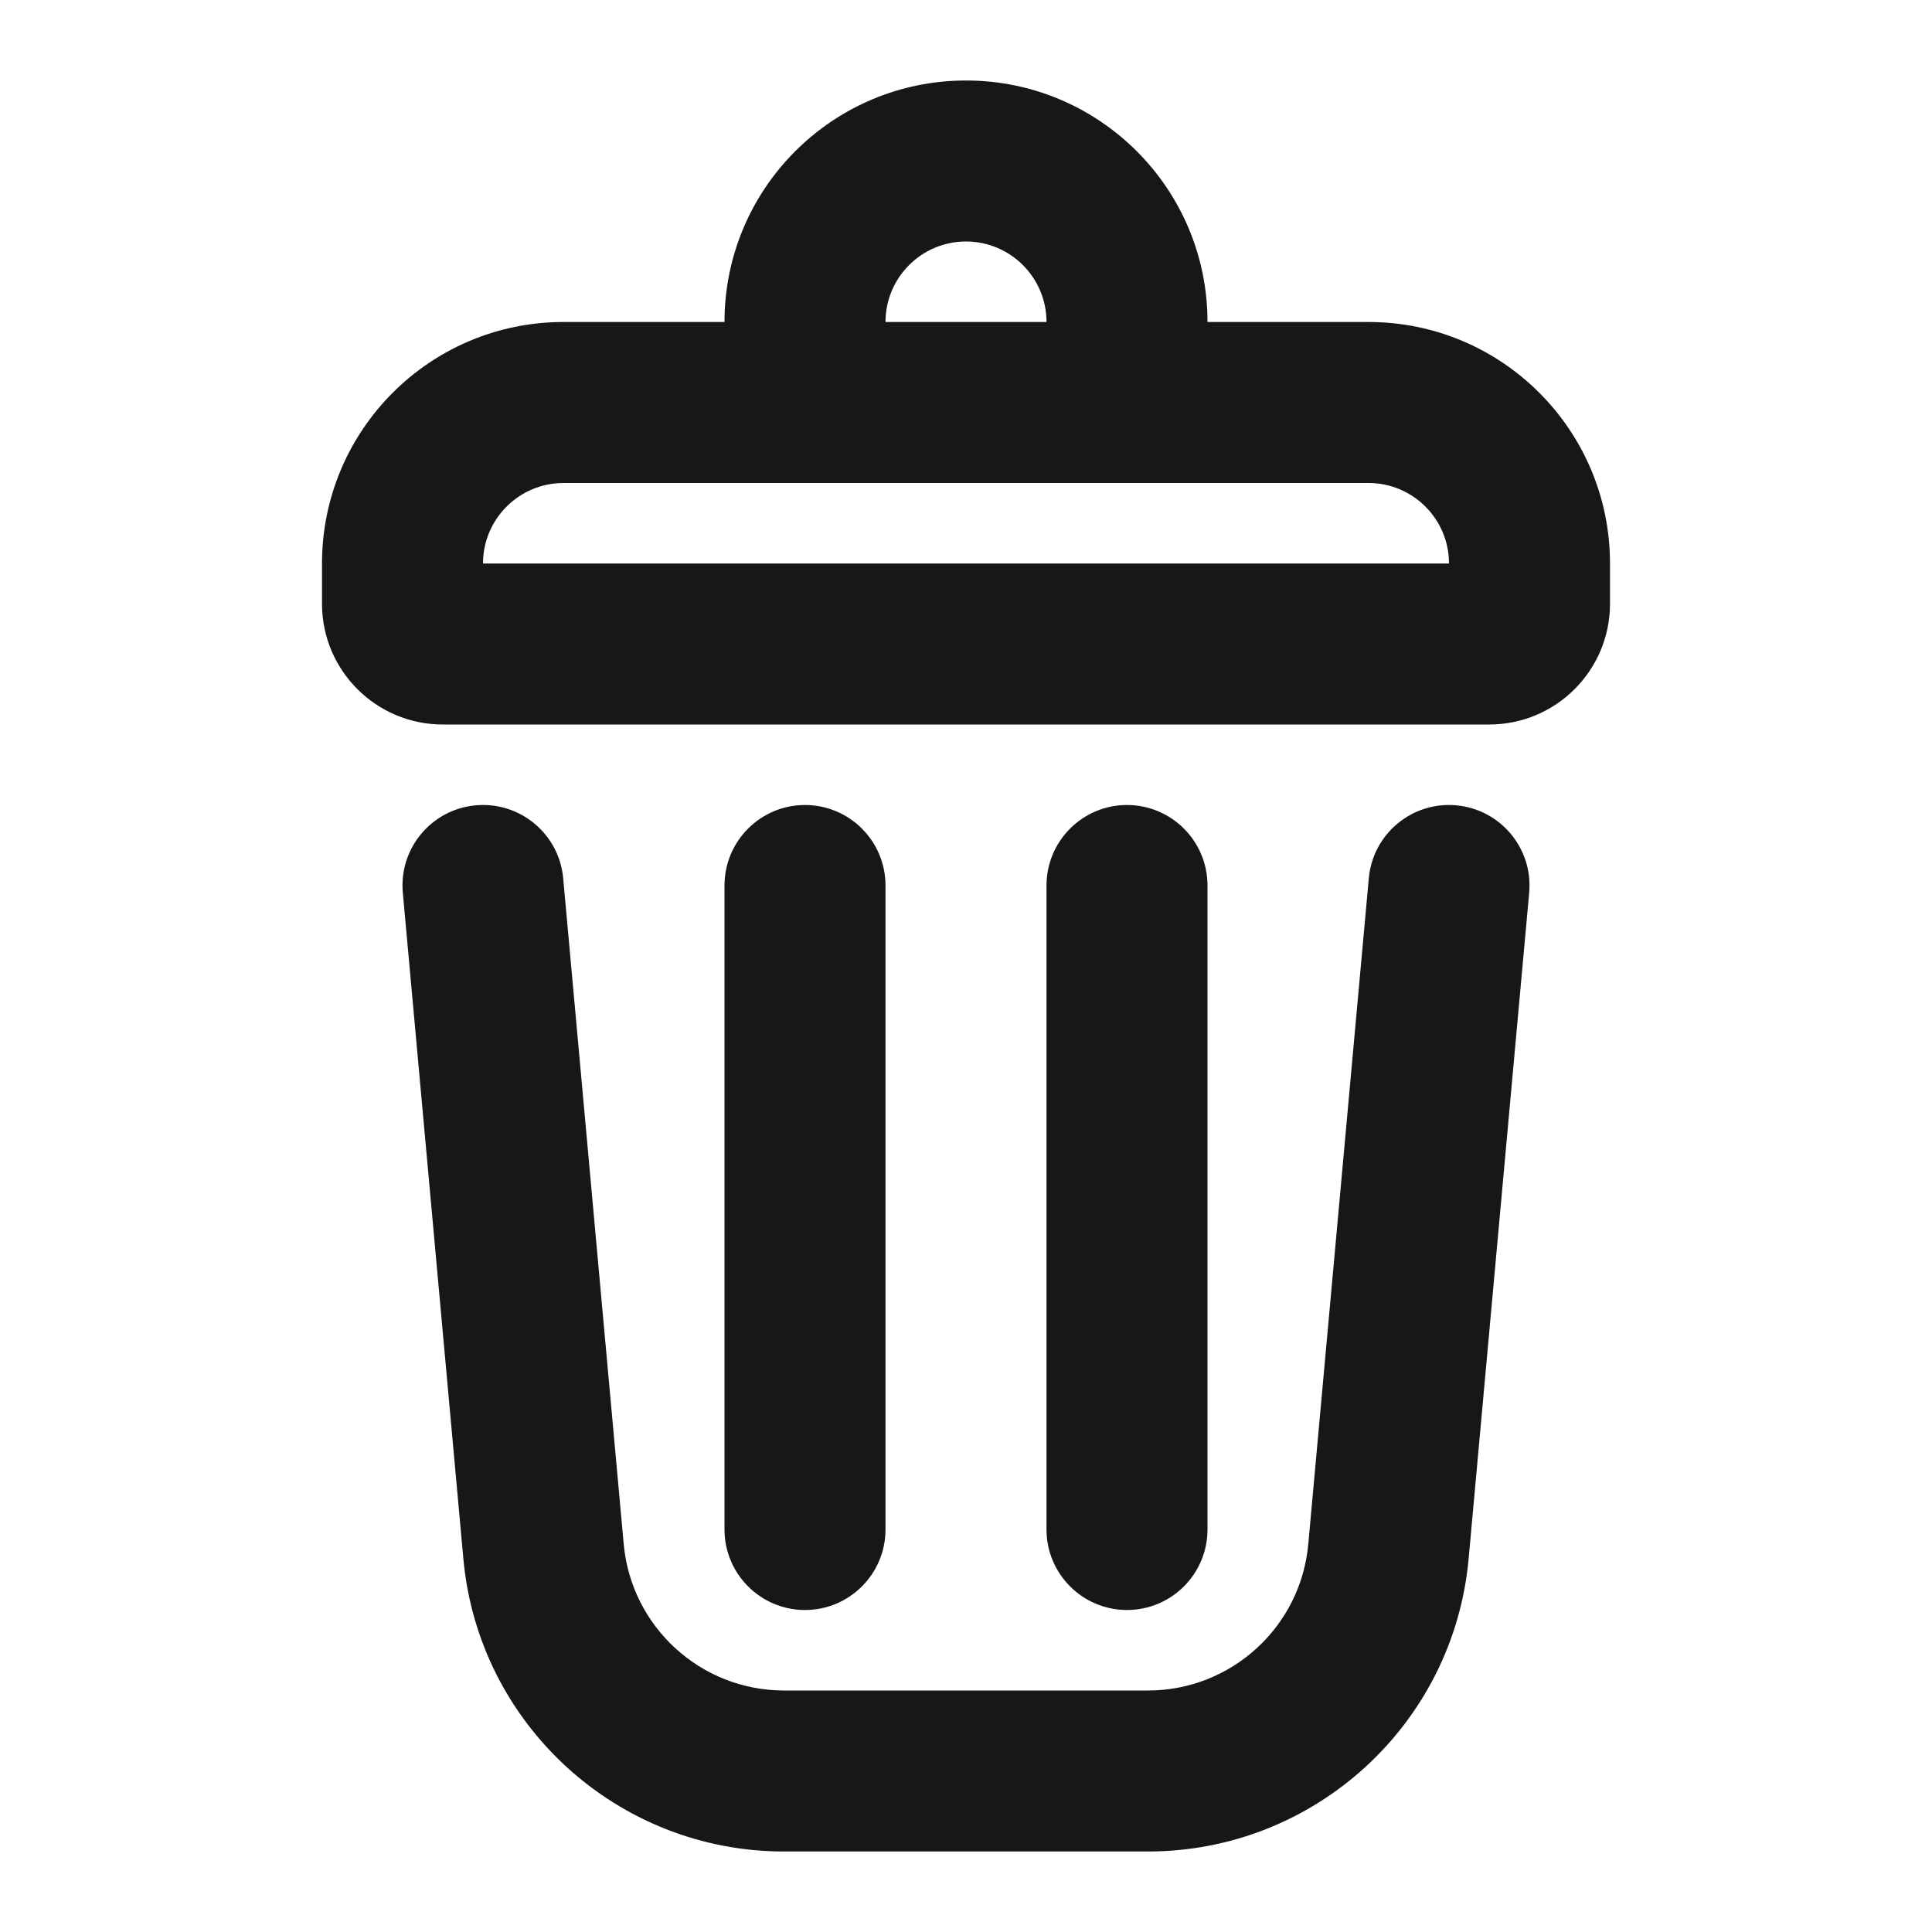
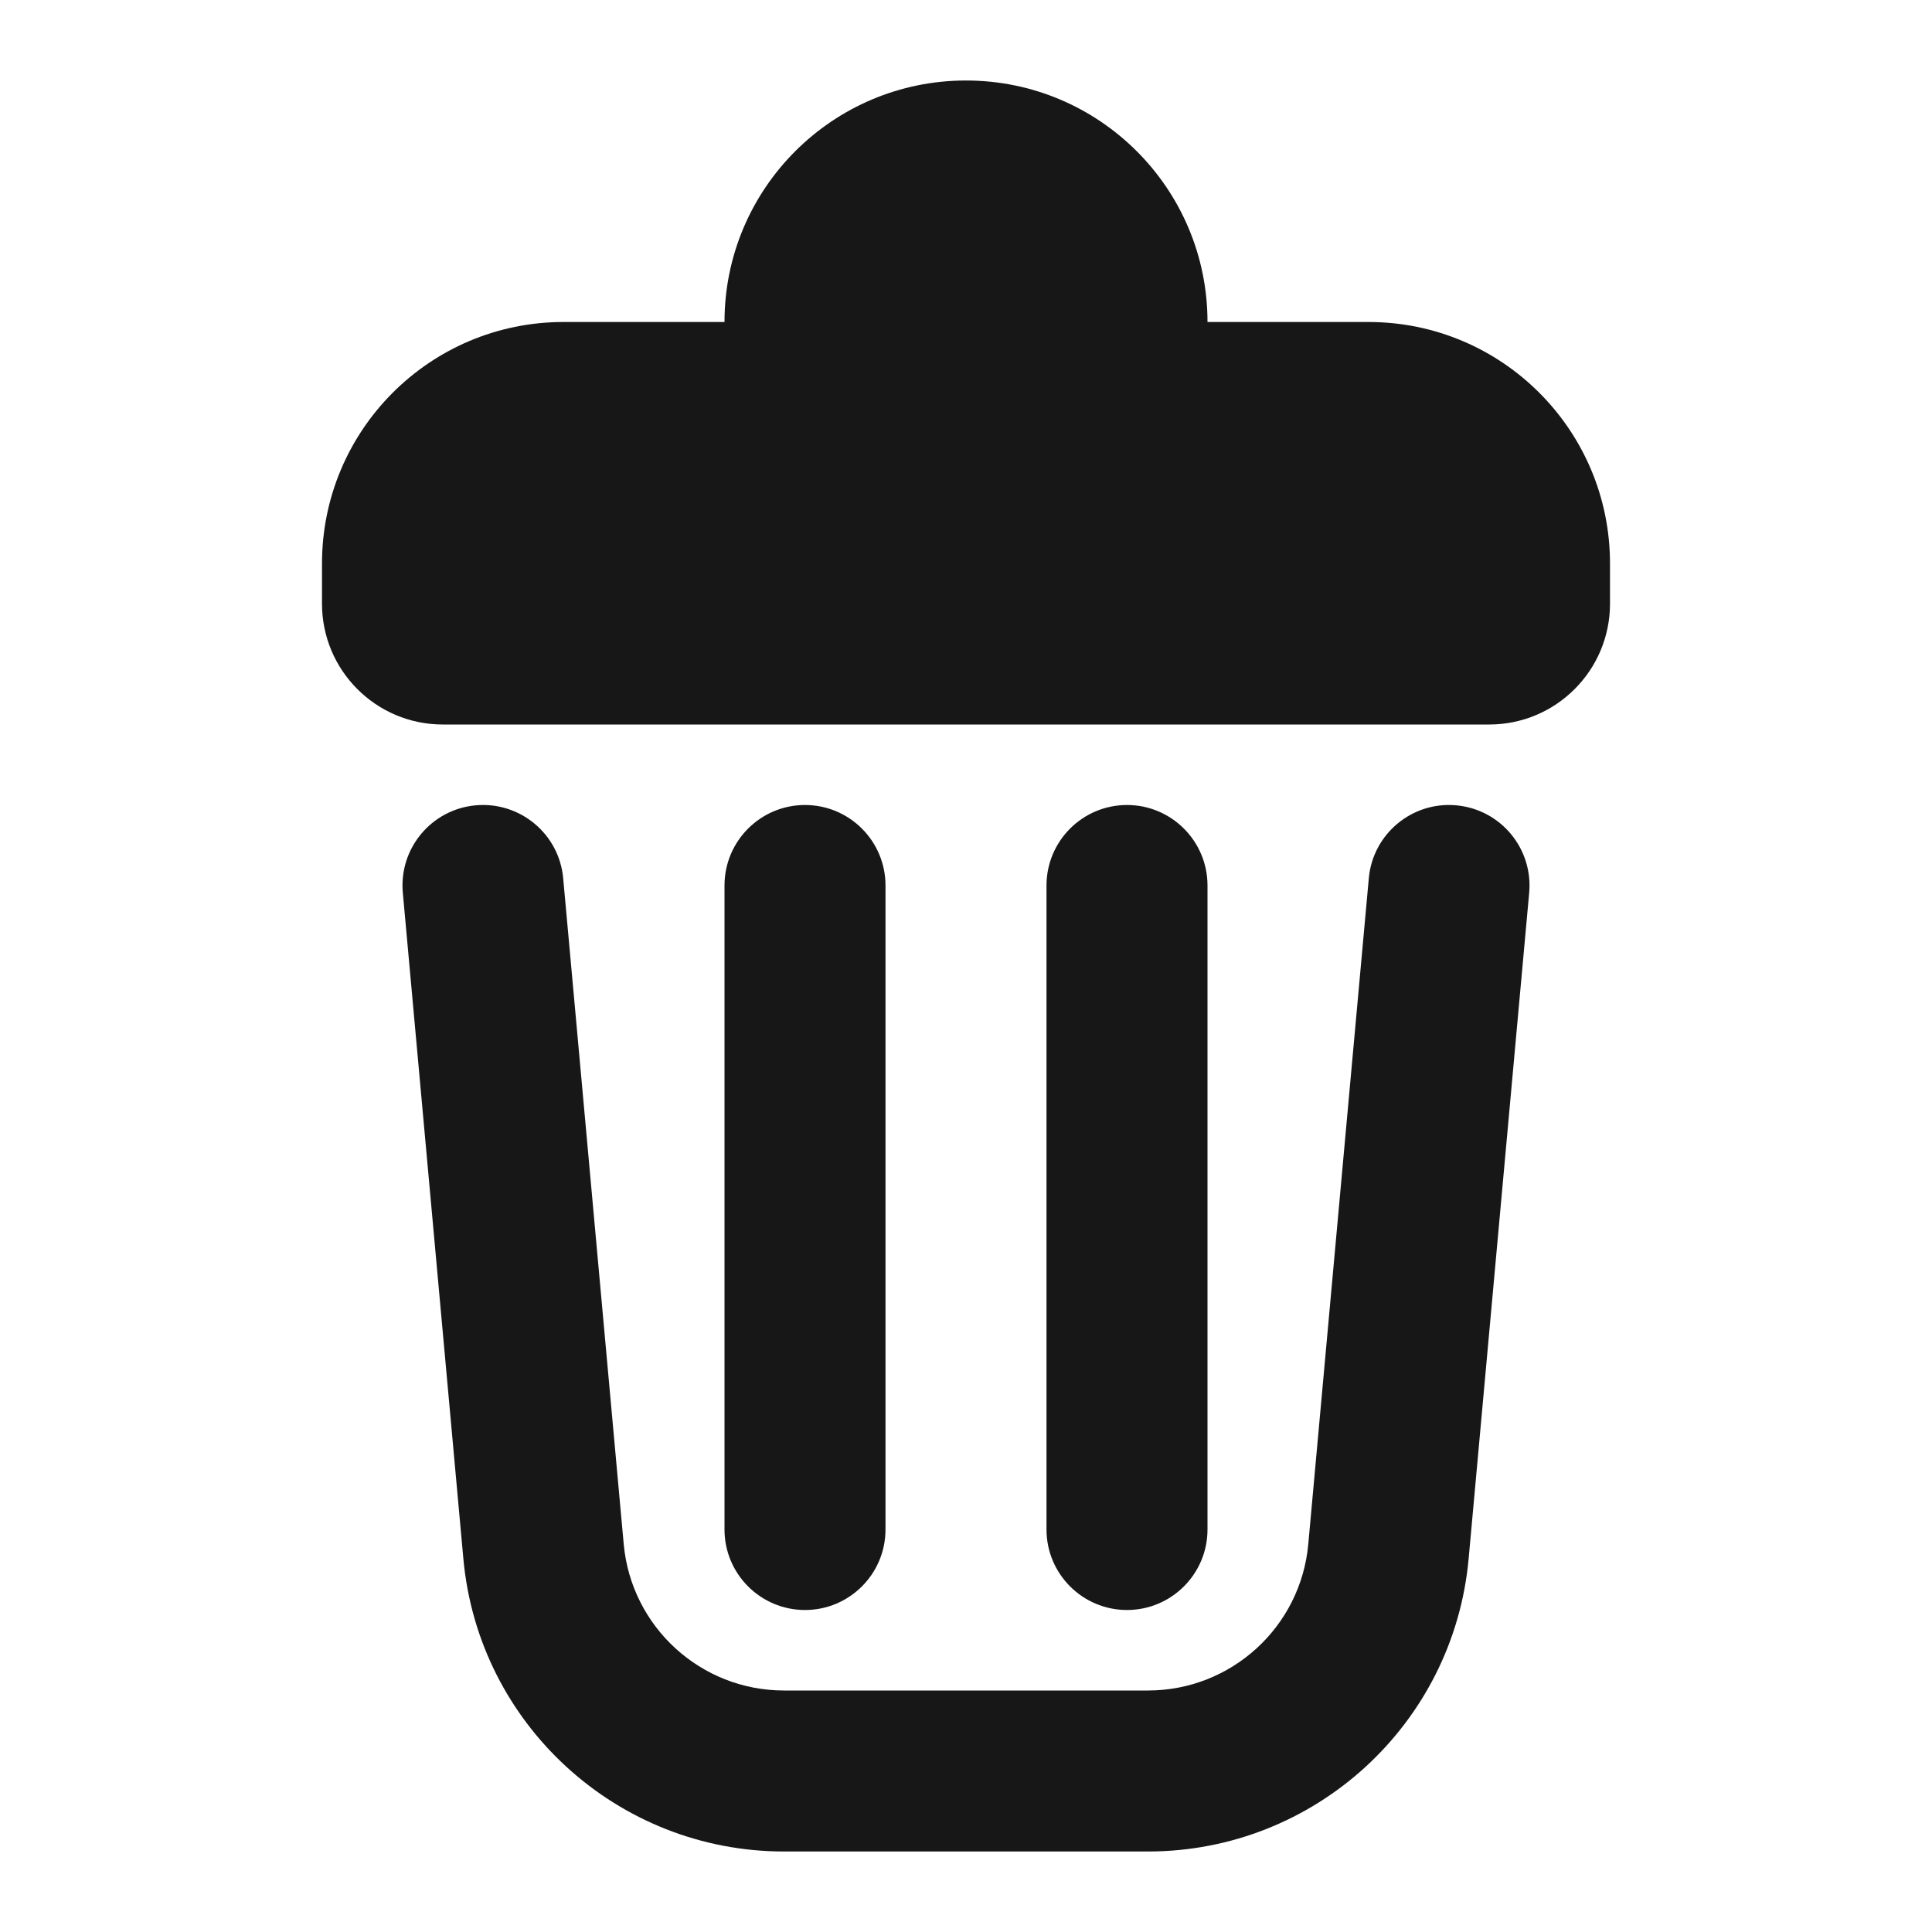
<svg xmlns="http://www.w3.org/2000/svg" width="24" height="24" viewBox="0 0 24 24" fill="none">
-   <path fill-rule="evenodd" clip-rule="evenodd" d="M12 3C11.448 3 11 3.448 11 4H13C13 3.448 12.552 3 12 3ZM15 4C15 2.343 13.657 1 12 1C10.343 1 9 2.343 9 4H7C5.343 4 4 5.343 4 7V7.5C4 8.328 4.672 9 5.5 9H18.5C19.328 9 20 8.328 20 7.5V7C20 5.343 18.657 4 17 4H15ZM7 6C6.448 6 6 6.448 6 7H18C18 6.448 17.552 6 17 6H7ZM5.909 10.004C6.459 9.954 6.946 10.359 6.996 10.909L7.748 19.181C7.842 20.211 8.705 21 9.74 21H14.26C15.295 21 16.159 20.211 16.252 19.181L17.004 10.909C17.054 10.359 17.541 9.954 18.09 10.004C18.641 10.054 19.046 10.54 18.996 11.091L18.244 19.362C18.057 21.422 16.329 23 14.26 23H9.74C7.671 23 5.943 21.422 5.756 19.362L5.004 11.091C4.954 10.54 5.359 10.054 5.909 10.004ZM10 10C10.552 10 11 10.448 11 11V19C11 19.552 10.552 20 10 20C9.448 20 9 19.552 9 19V11C9 10.448 9.448 10 10 10ZM14 10C14.552 10 15 10.448 15 11V19C15 19.552 14.552 20 14 20C13.448 20 13 19.552 13 19V11C13 10.448 13.448 10 14 10Z" fill="#171717" />
+   <path fillRule="evenodd" clipRule="evenodd" d="M12 3C11.448 3 11 3.448 11 4H13C13 3.448 12.552 3 12 3ZM15 4C15 2.343 13.657 1 12 1C10.343 1 9 2.343 9 4H7C5.343 4 4 5.343 4 7V7.5C4 8.328 4.672 9 5.5 9H18.5C19.328 9 20 8.328 20 7.5V7C20 5.343 18.657 4 17 4H15ZM7 6C6.448 6 6 6.448 6 7H18C18 6.448 17.552 6 17 6H7ZM5.909 10.004C6.459 9.954 6.946 10.359 6.996 10.909L7.748 19.181C7.842 20.211 8.705 21 9.74 21H14.26C15.295 21 16.159 20.211 16.252 19.181L17.004 10.909C17.054 10.359 17.541 9.954 18.09 10.004C18.641 10.054 19.046 10.54 18.996 11.091L18.244 19.362C18.057 21.422 16.329 23 14.26 23H9.74C7.671 23 5.943 21.422 5.756 19.362L5.004 11.091C4.954 10.54 5.359 10.054 5.909 10.004ZM10 10C10.552 10 11 10.448 11 11V19C11 19.552 10.552 20 10 20C9.448 20 9 19.552 9 19V11C9 10.448 9.448 10 10 10ZM14 10C14.552 10 15 10.448 15 11V19C15 19.552 14.552 20 14 20C13.448 20 13 19.552 13 19V11C13 10.448 13.448 10 14 10Z" fill="#171717" />
</svg>
